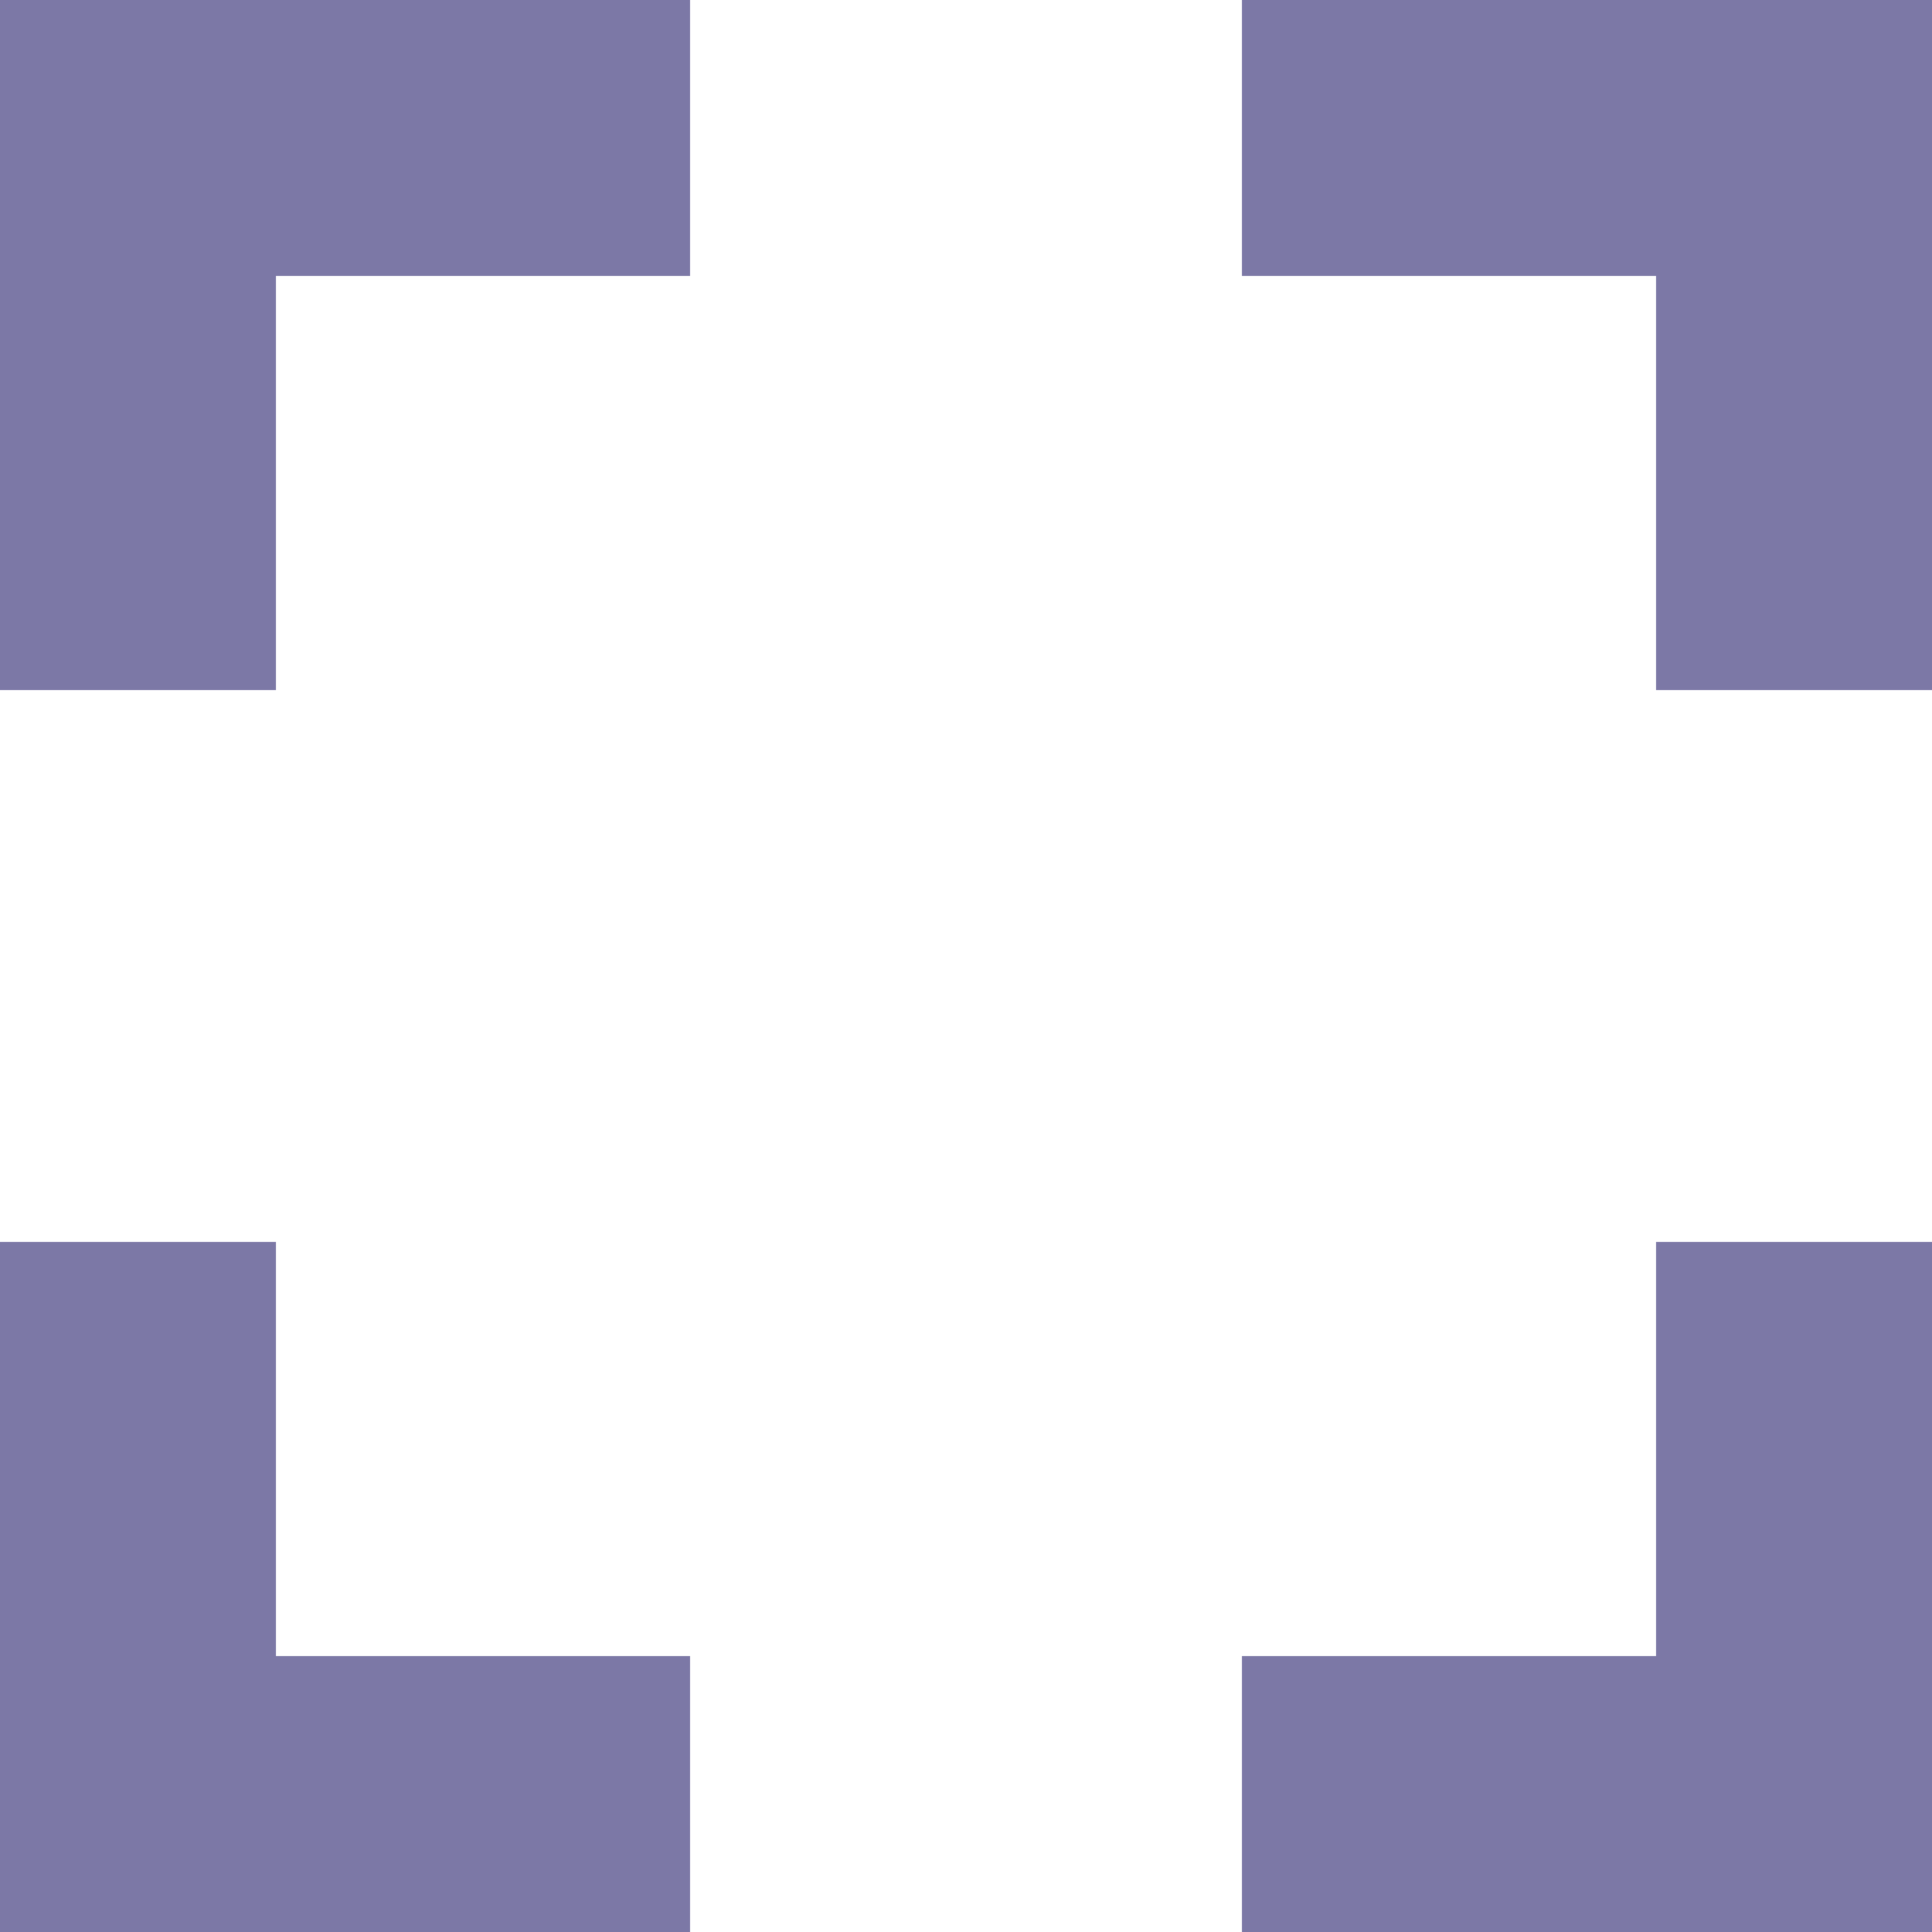
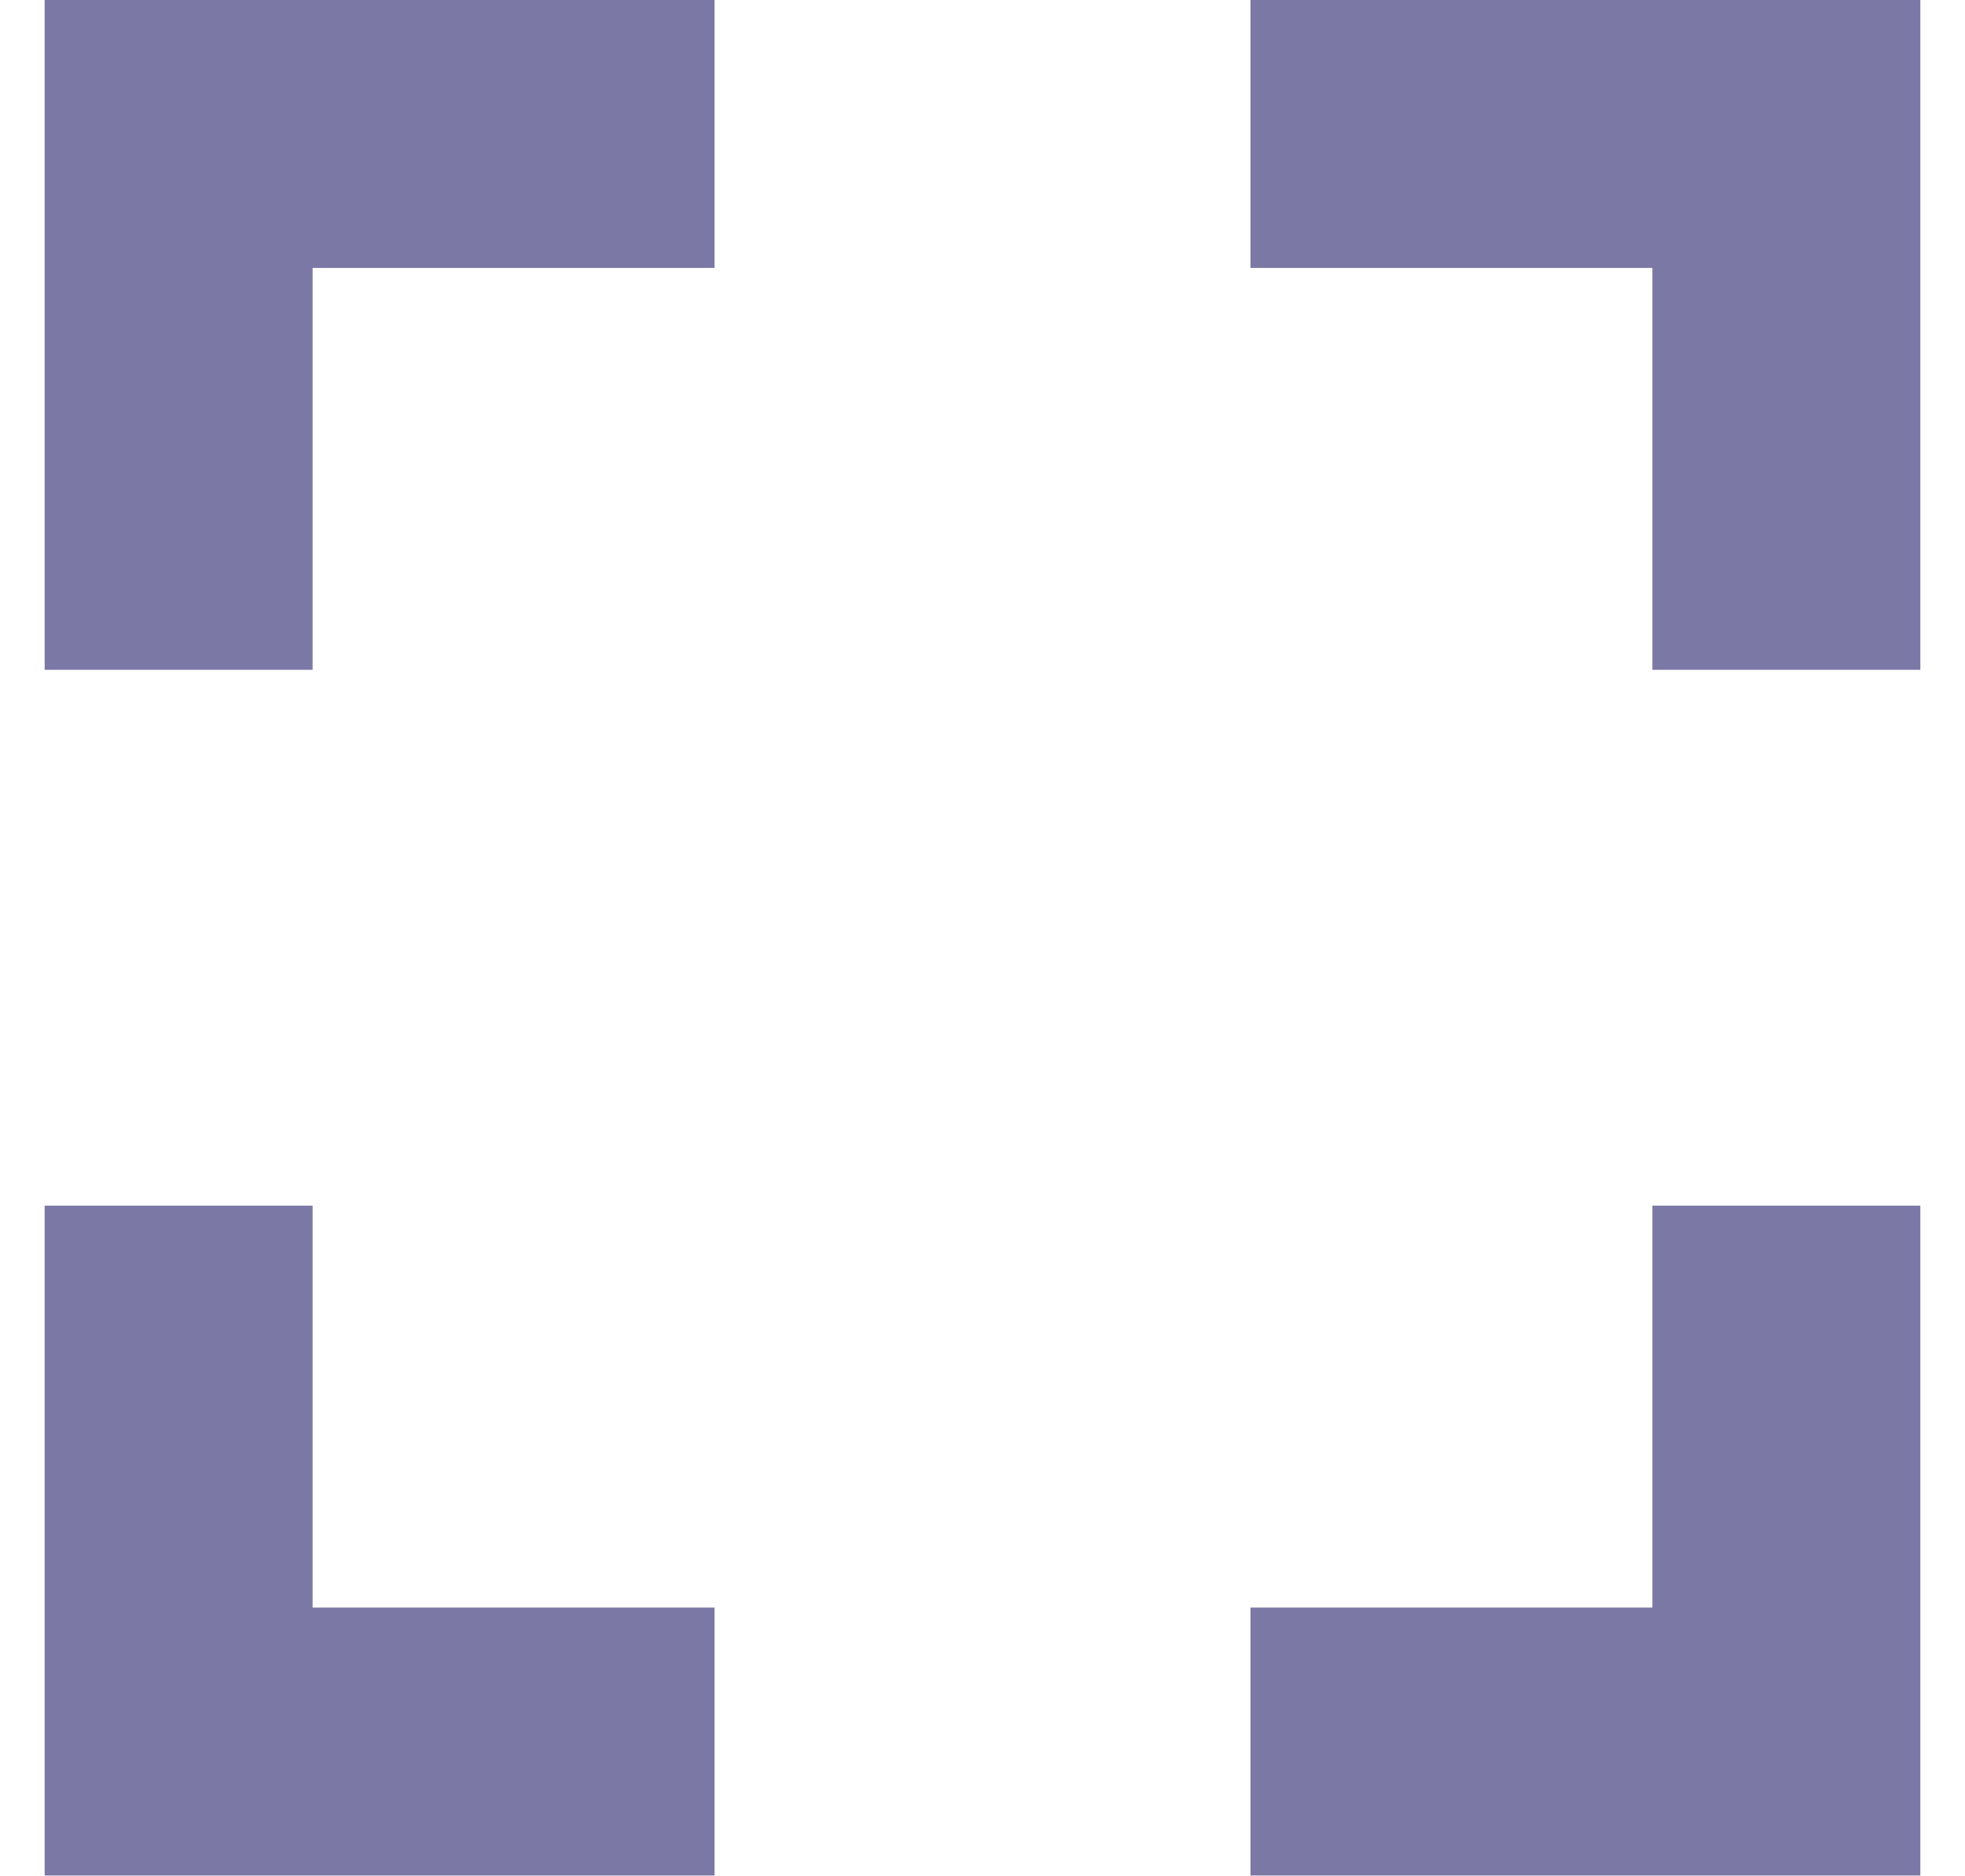
- <svg xmlns="http://www.w3.org/2000/svg" width="25" height="25" viewBox="0 0 25 25" fill="none">
-   <path fill-rule="evenodd" clip-rule="evenodd" d="M3.571 16.071H0V25H8.929V21.429H3.571V16.071ZM0 8.929H3.571V3.571H8.929V0H0V8.929ZM21.429 21.429H16.071V25H25V16.071H21.429V21.429ZM16.071 0V3.571H21.429V8.929H25V0H16.071Z" fill="#7C78A6" />
+ <svg xmlns="http://www.w3.org/2000/svg" width="22" height="21" viewBox="0 0 22 21" fill="none">
+   <path fill-rule="evenodd" clip-rule="evenodd" d="M3.5 13.5H0.5V21H8V18H3.5V13.5ZM0.5 7.5H3.5V3H8V0H0.5V7.5ZM18.5 18H14V21H21.5V13.5H18.5V18ZM14 0V3H18.5V7.5H21.5V0H14Z" fill="#7C78A6" />
</svg>
